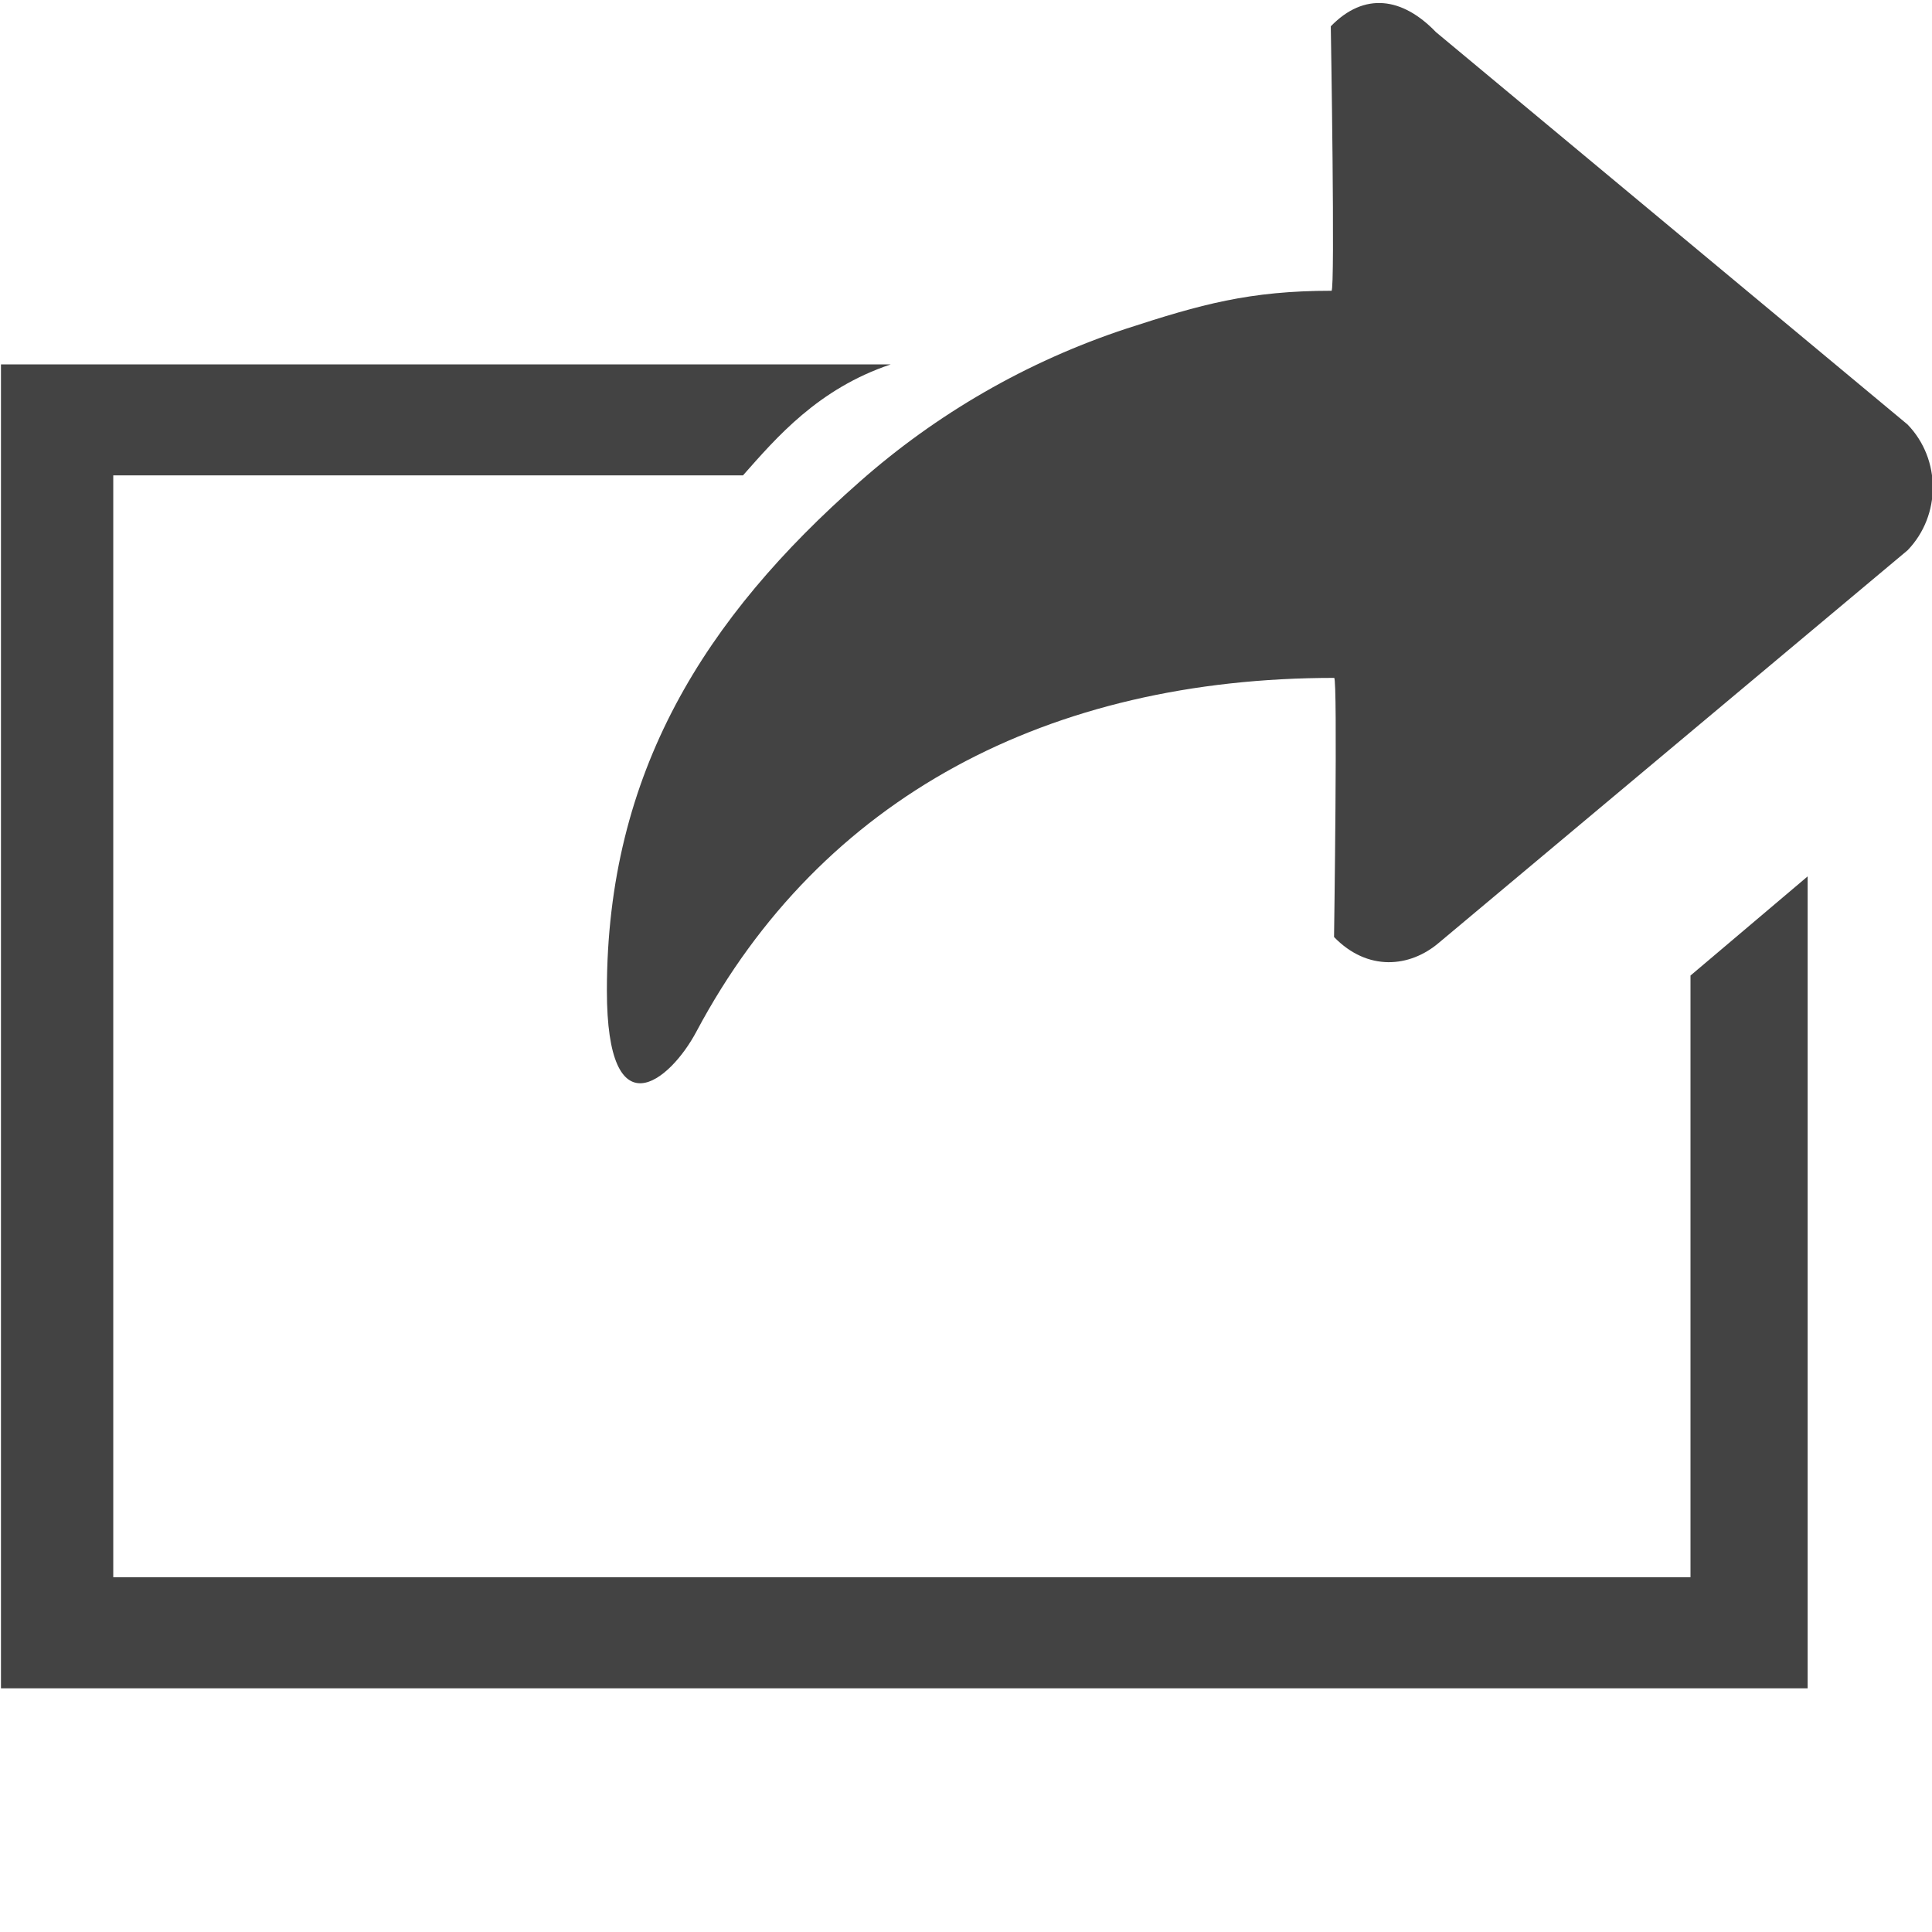
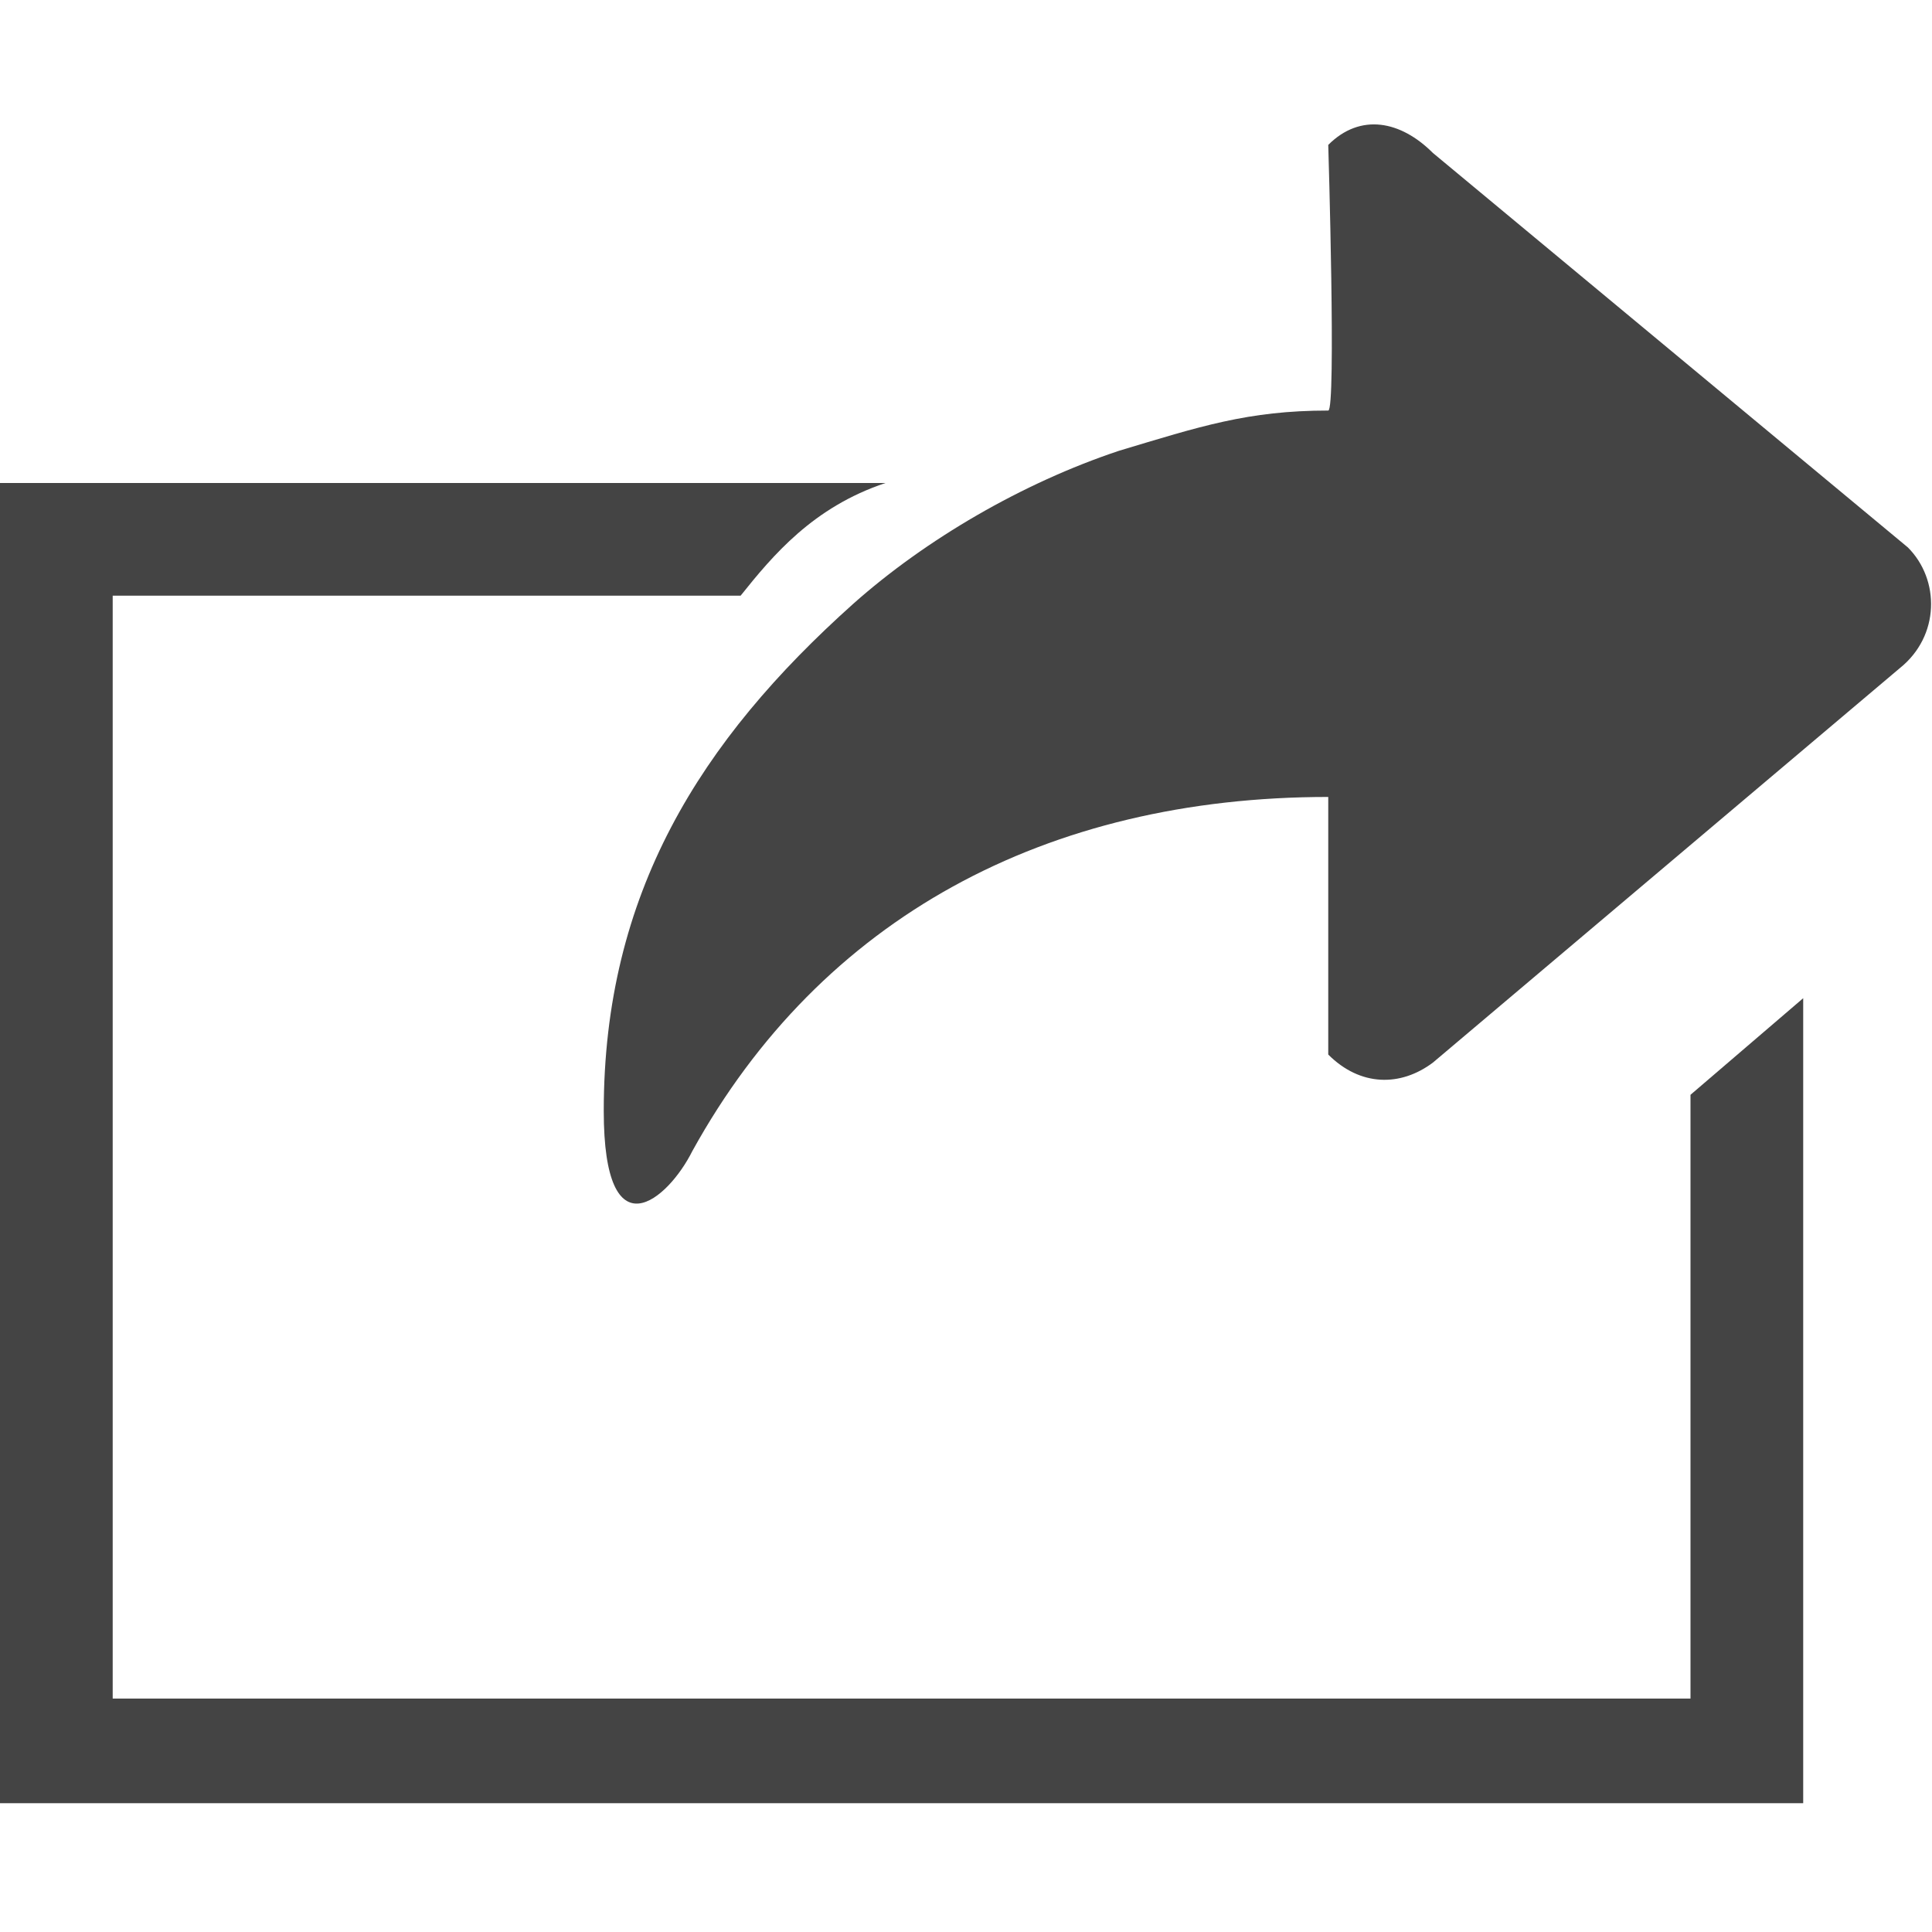
- <svg xmlns="http://www.w3.org/2000/svg" viewBox="0 0 16 16" version="1.1" class="si-glyph si-glyph-forward-page">
-   <defs />
-   <g stroke="none" stroke-width="1" fill="none" fill-rule="evenodd">
-     <g fill="#434343">
-       <path d="M15.798,3.516 L11.892,0.266 C11.615,-0.022 11.299,-0.069 11.021,0.218 C11.021,0.218 11.058,2.408 11.027,2.408 C10.347,2.408 9.944,2.521 9.327,2.722 C8.505,2.993 7.755,3.428 7.119,3.99 C5.843,5.113 5.026,6.392 5.026,8.203 C5.026,9.385 5.549,8.955 5.768,8.542 C6.803,6.597 8.691,5.614 11.049,5.614 C11.079,5.614 11.048,7.76 11.048,7.76 C11.326,8.047 11.676,8.013 11.917,7.807 L15.798,4.557 C16.076,4.268 16.076,3.804 15.798,3.516 L15.798,3.516 Z" class="si-glyph-fill" />
-       <path d="M14,8.079 L14,13.062 L0.938,13.062 L0.938,3.937 L6.153,3.937 C6.429,3.625 6.774,3.22 7.376,3.018 L0.008,3.018 L0.008,13.982 L14.97,13.982 L14.97,7.258 L14,8.079 L14,8.079 Z" class="si-glyph-fill" />
+ <svg xmlns="http://www.w3.org/2000/svg" version="1.1" id="Vrstva_1" x="0px" y="0px" viewBox="0 0 24 24" style="enable-background:new 0 0 24 24;" xml:space="preserve">
+   <style type="text/css">
+ 	.st0{fill:#444444;}
+ </style>
+   <g>
+     <g>
+       <path class="st0" d="M23.7,6.8l-5.9-4.9c-0.4-0.4-0.9-0.5-1.3-0.1c0,0,0.1,3.3,0,3.3c-1,0-1.6,0.2-2.6,0.5    c-1.2,0.4-2.4,1.1-3.3,1.9c-1.9,1.7-3.1,3.6-3.1,6.3c0,1.8,0.8,1.1,1.1,0.5c1.6-2.9,4.4-4.4,7.9-4.4c0,0,0,3.2,0,3.2    c0.4,0.4,0.9,0.4,1.3,0.1l5.8-4.9C24.1,7.9,24.1,7.2,23.7,6.8L23.7,6.8z" />
+       <path class="st0" d="M21,13.6v7.5H1.4V7.4h7.8c0.4-0.5,0.9-1.1,1.8-1.4H0v16.4h22.4V12.4L21,13.6L21,13.6z" />
    </g>
  </g>
</svg>
